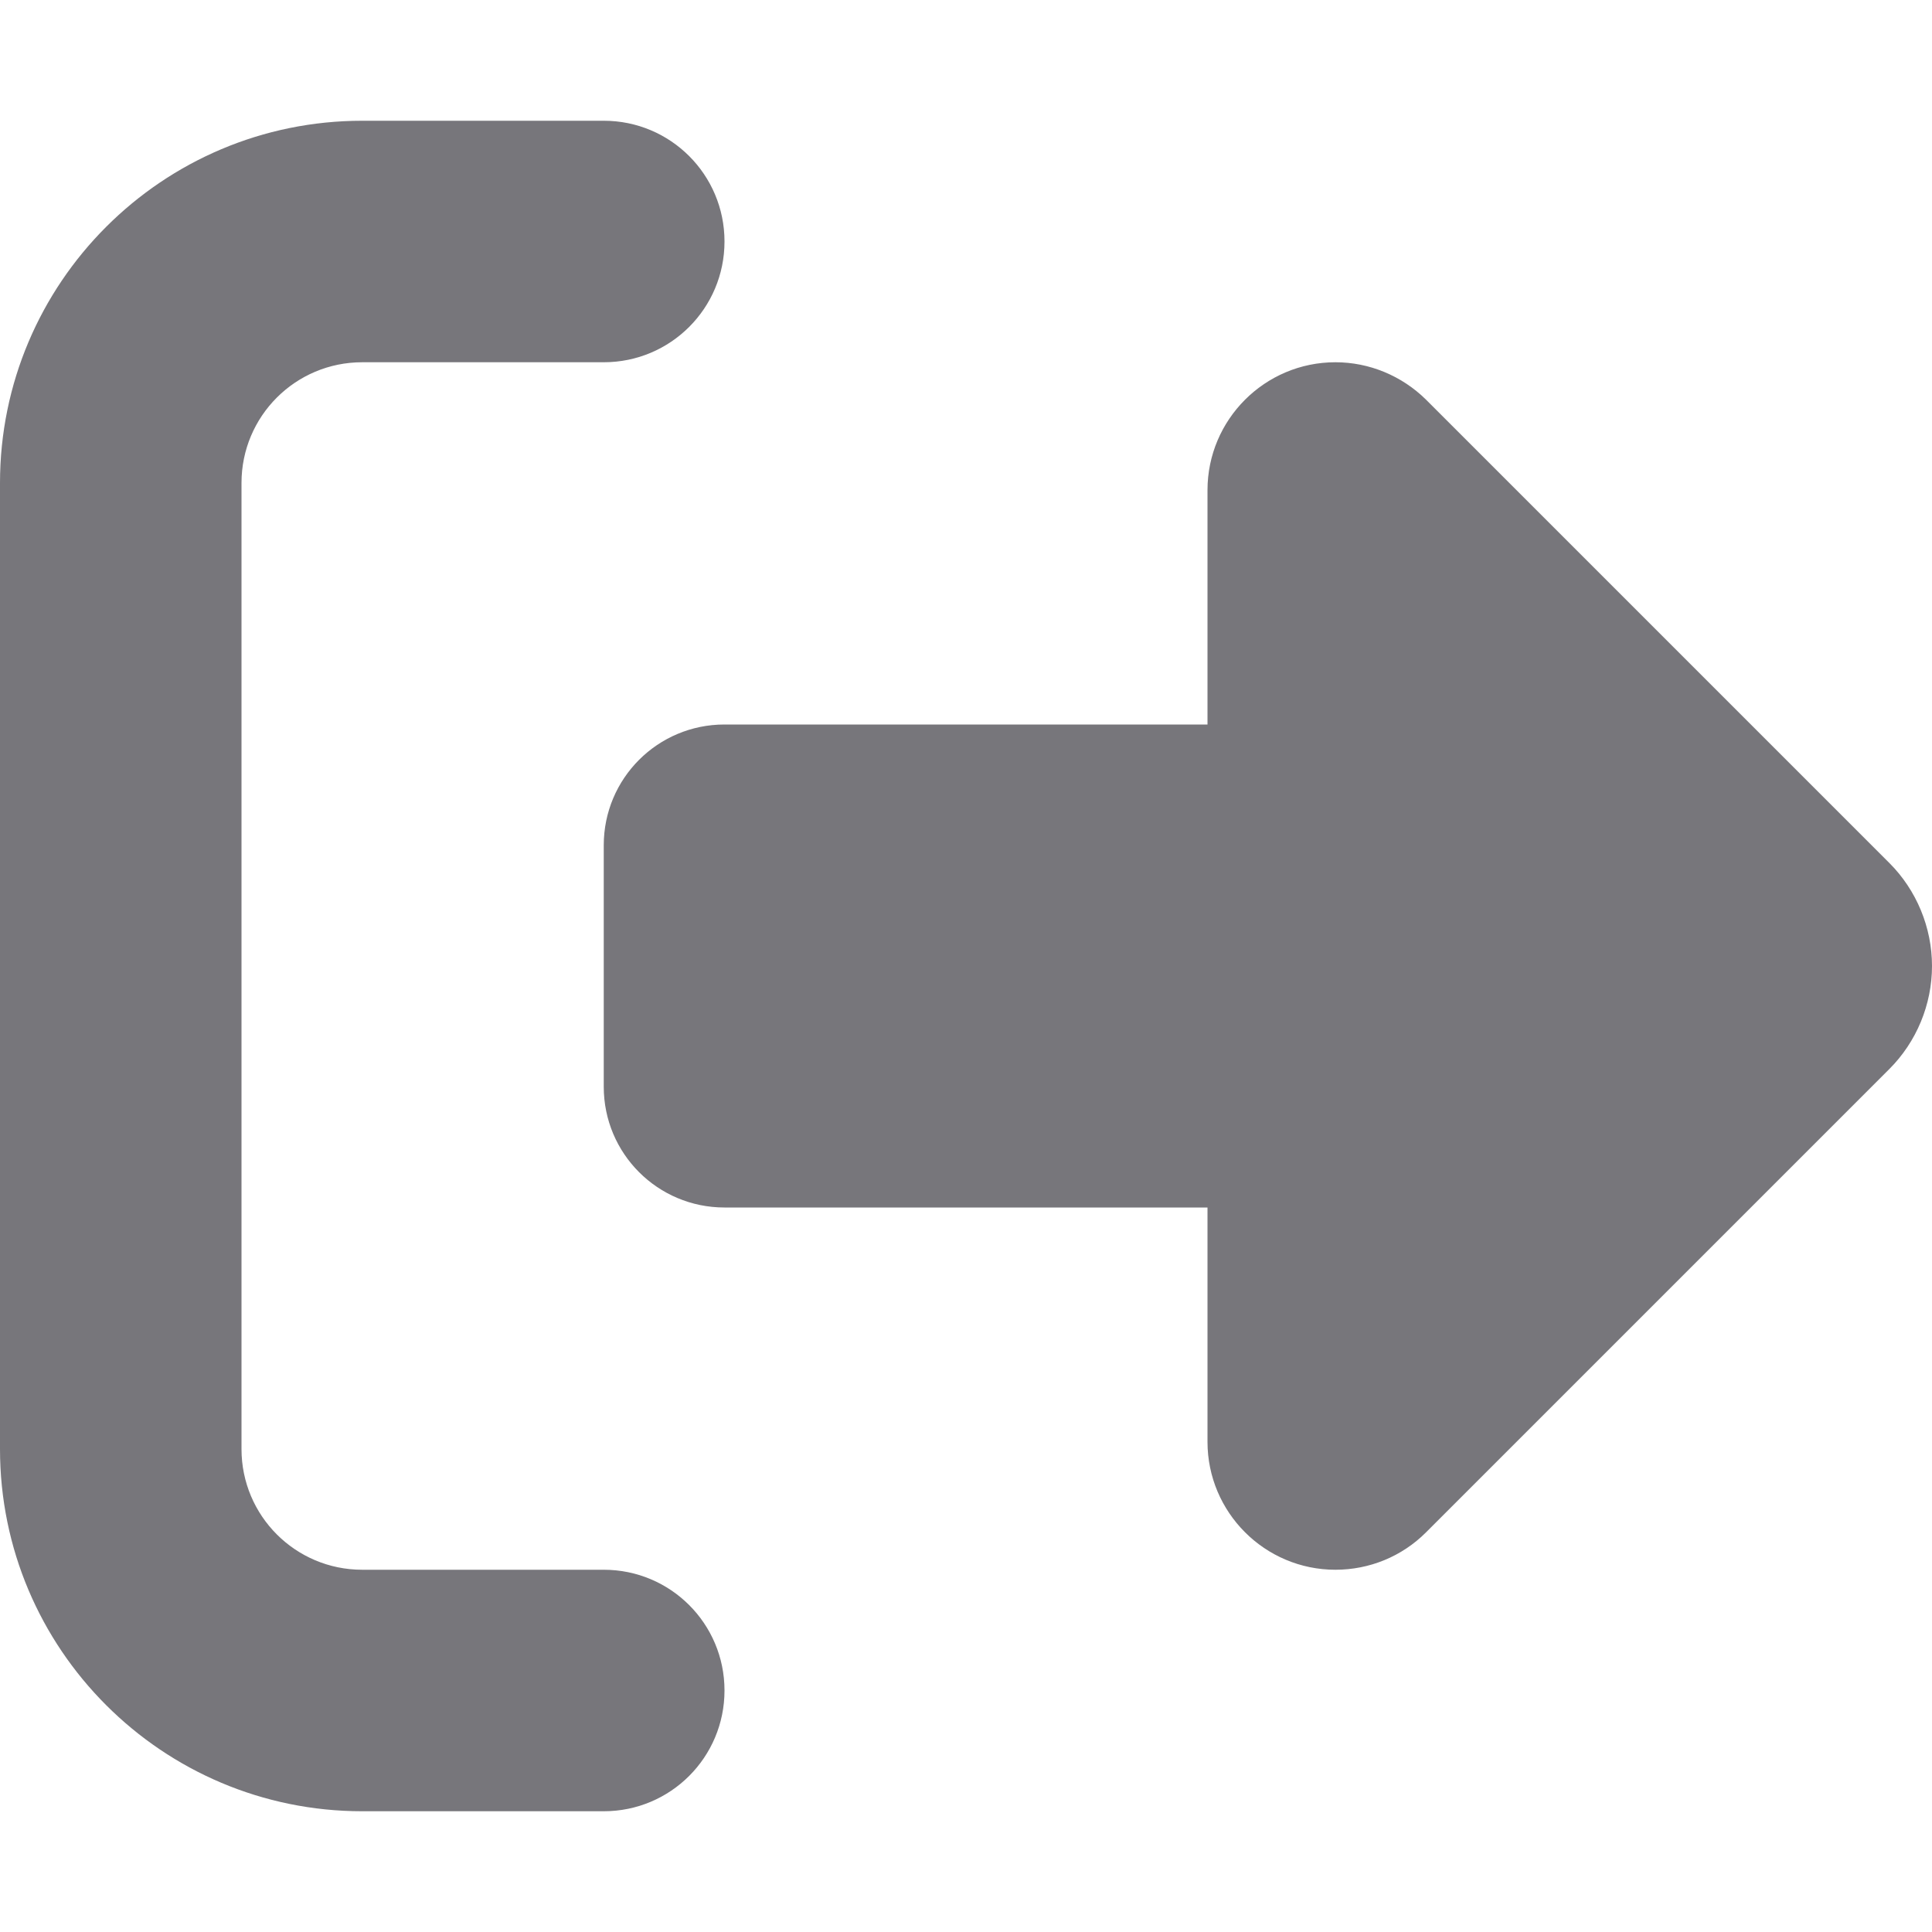
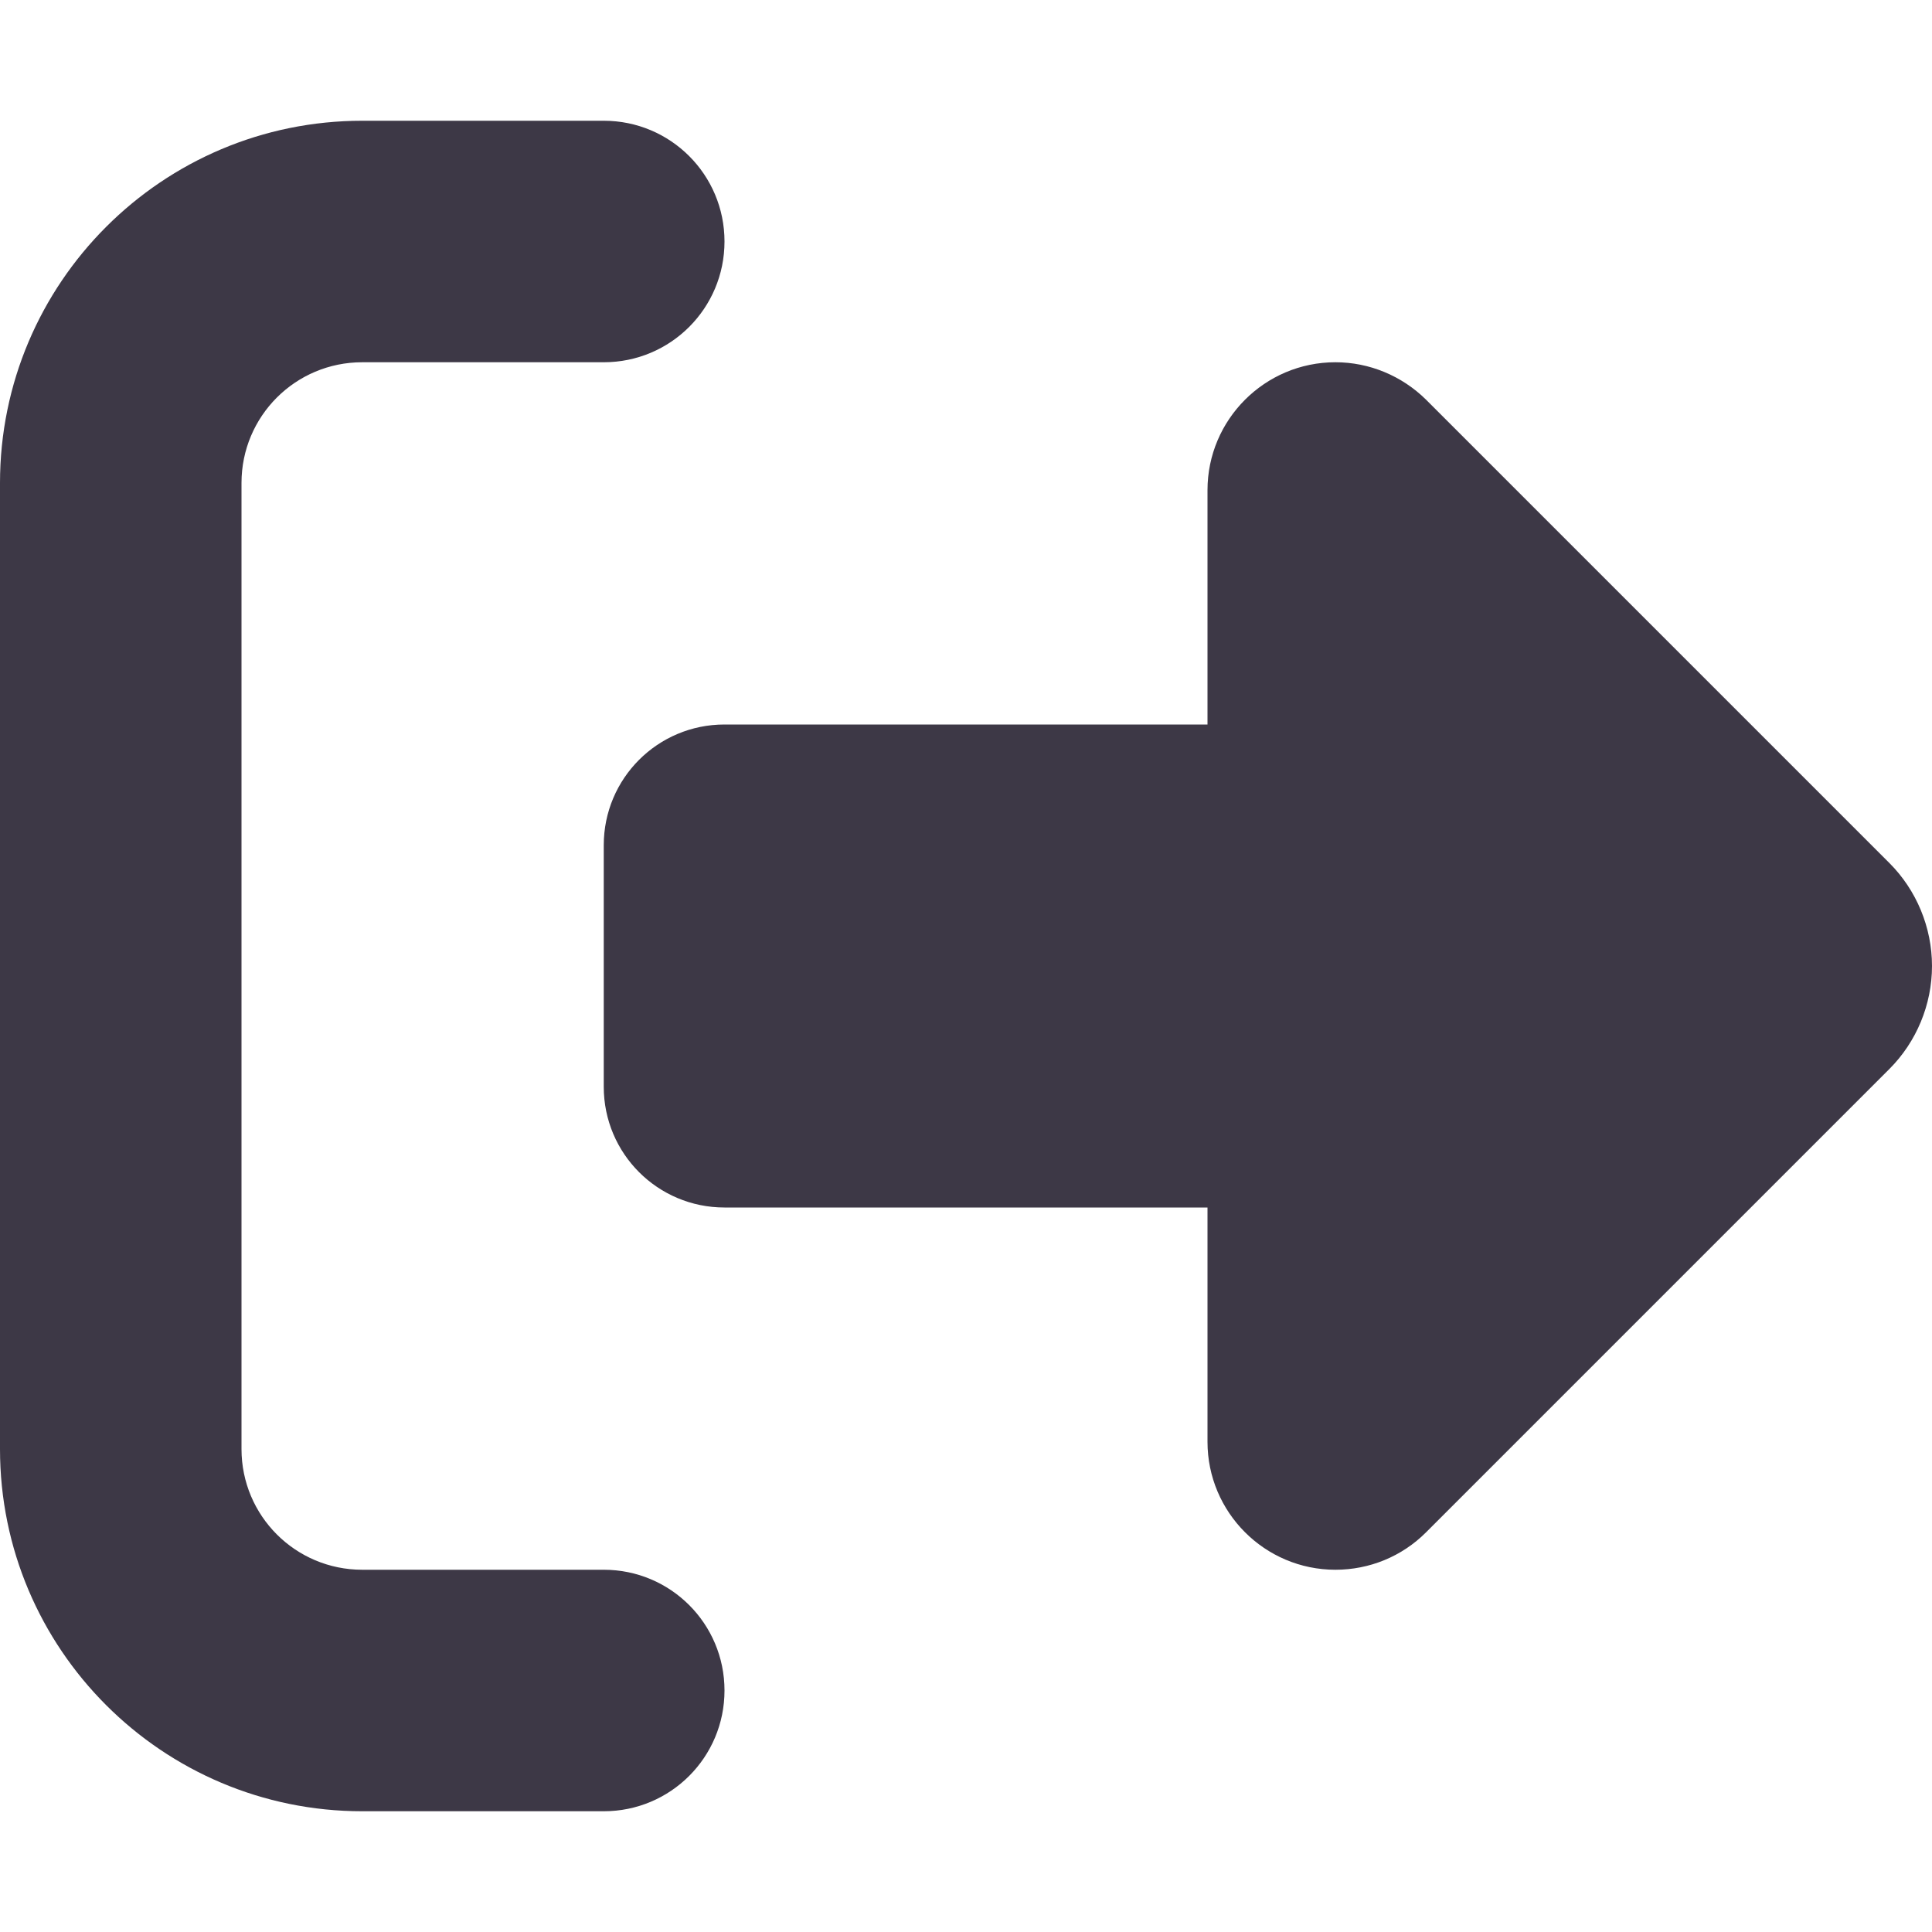
- <svg xmlns="http://www.w3.org/2000/svg" viewBox="0 0 512 512">
-   <path fill="#77767b" d="M377.9 105.9L500.7 228.7c7.2 7.2 11.3 17.1 11.3 27.3s-4.1 20.1-11.3 27.3L377.9 406.1c-6.4 6.4-15 9.9-24 9.9c-18.7 0-33.9-15.2-33.9-33.9l0-62.1-128 0c-17.7 0-32-14.3-32-32l0-64c0-17.7 14.3-32 32-32l128 0 0-62.1c0-18.7 15.2-33.9 33.9-33.9c9 0 17.6 3.6 24 9.9zM160 96L96 96c-17.7 0-32 14.3-32 32l0 256c0 17.7 14.3 32 32 32l64 0c17.7 0 32 14.3 32 32s-14.3 32-32 32l-64 0c-53 0-96-43-96-96L0 128C0 75 43 32 96 32l64 0c17.7 0 32 14.3 32 32s-14.3 32-32 32z" />
+ <svg xmlns="http://www.w3.org/2000/svg" height="48" width="48" viewBox="0 0 512 512">
+   <path fill="#3d3846" d="M377.9 105.9L500.7 228.7c7.2 7.2 11.3 17.1 11.3 27.3s-4.1 20.1-11.3 27.3L377.9 406.1c-6.4 6.4-15 9.9-24 9.9c-18.7 0-33.9-15.2-33.9-33.9l0-62.1-128 0c-17.7 0-32-14.3-32-32l0-64c0-17.7 14.3-32 32-32l128 0 0-62.1c0-18.7 15.2-33.9 33.9-33.9c9 0 17.6 3.6 24 9.9zM160 96L96 96c-17.7 0-32 14.3-32 32l0 256c0 17.7 14.3 32 32 32l64 0c17.7 0 32 14.3 32 32s-14.3 32-32 32l-64 0c-53 0-96-43-96-96L0 128C0 75 43 32 96 32l64 0c17.7 0 32 14.3 32 32s-14.3 32-32 32z" />
</svg>
